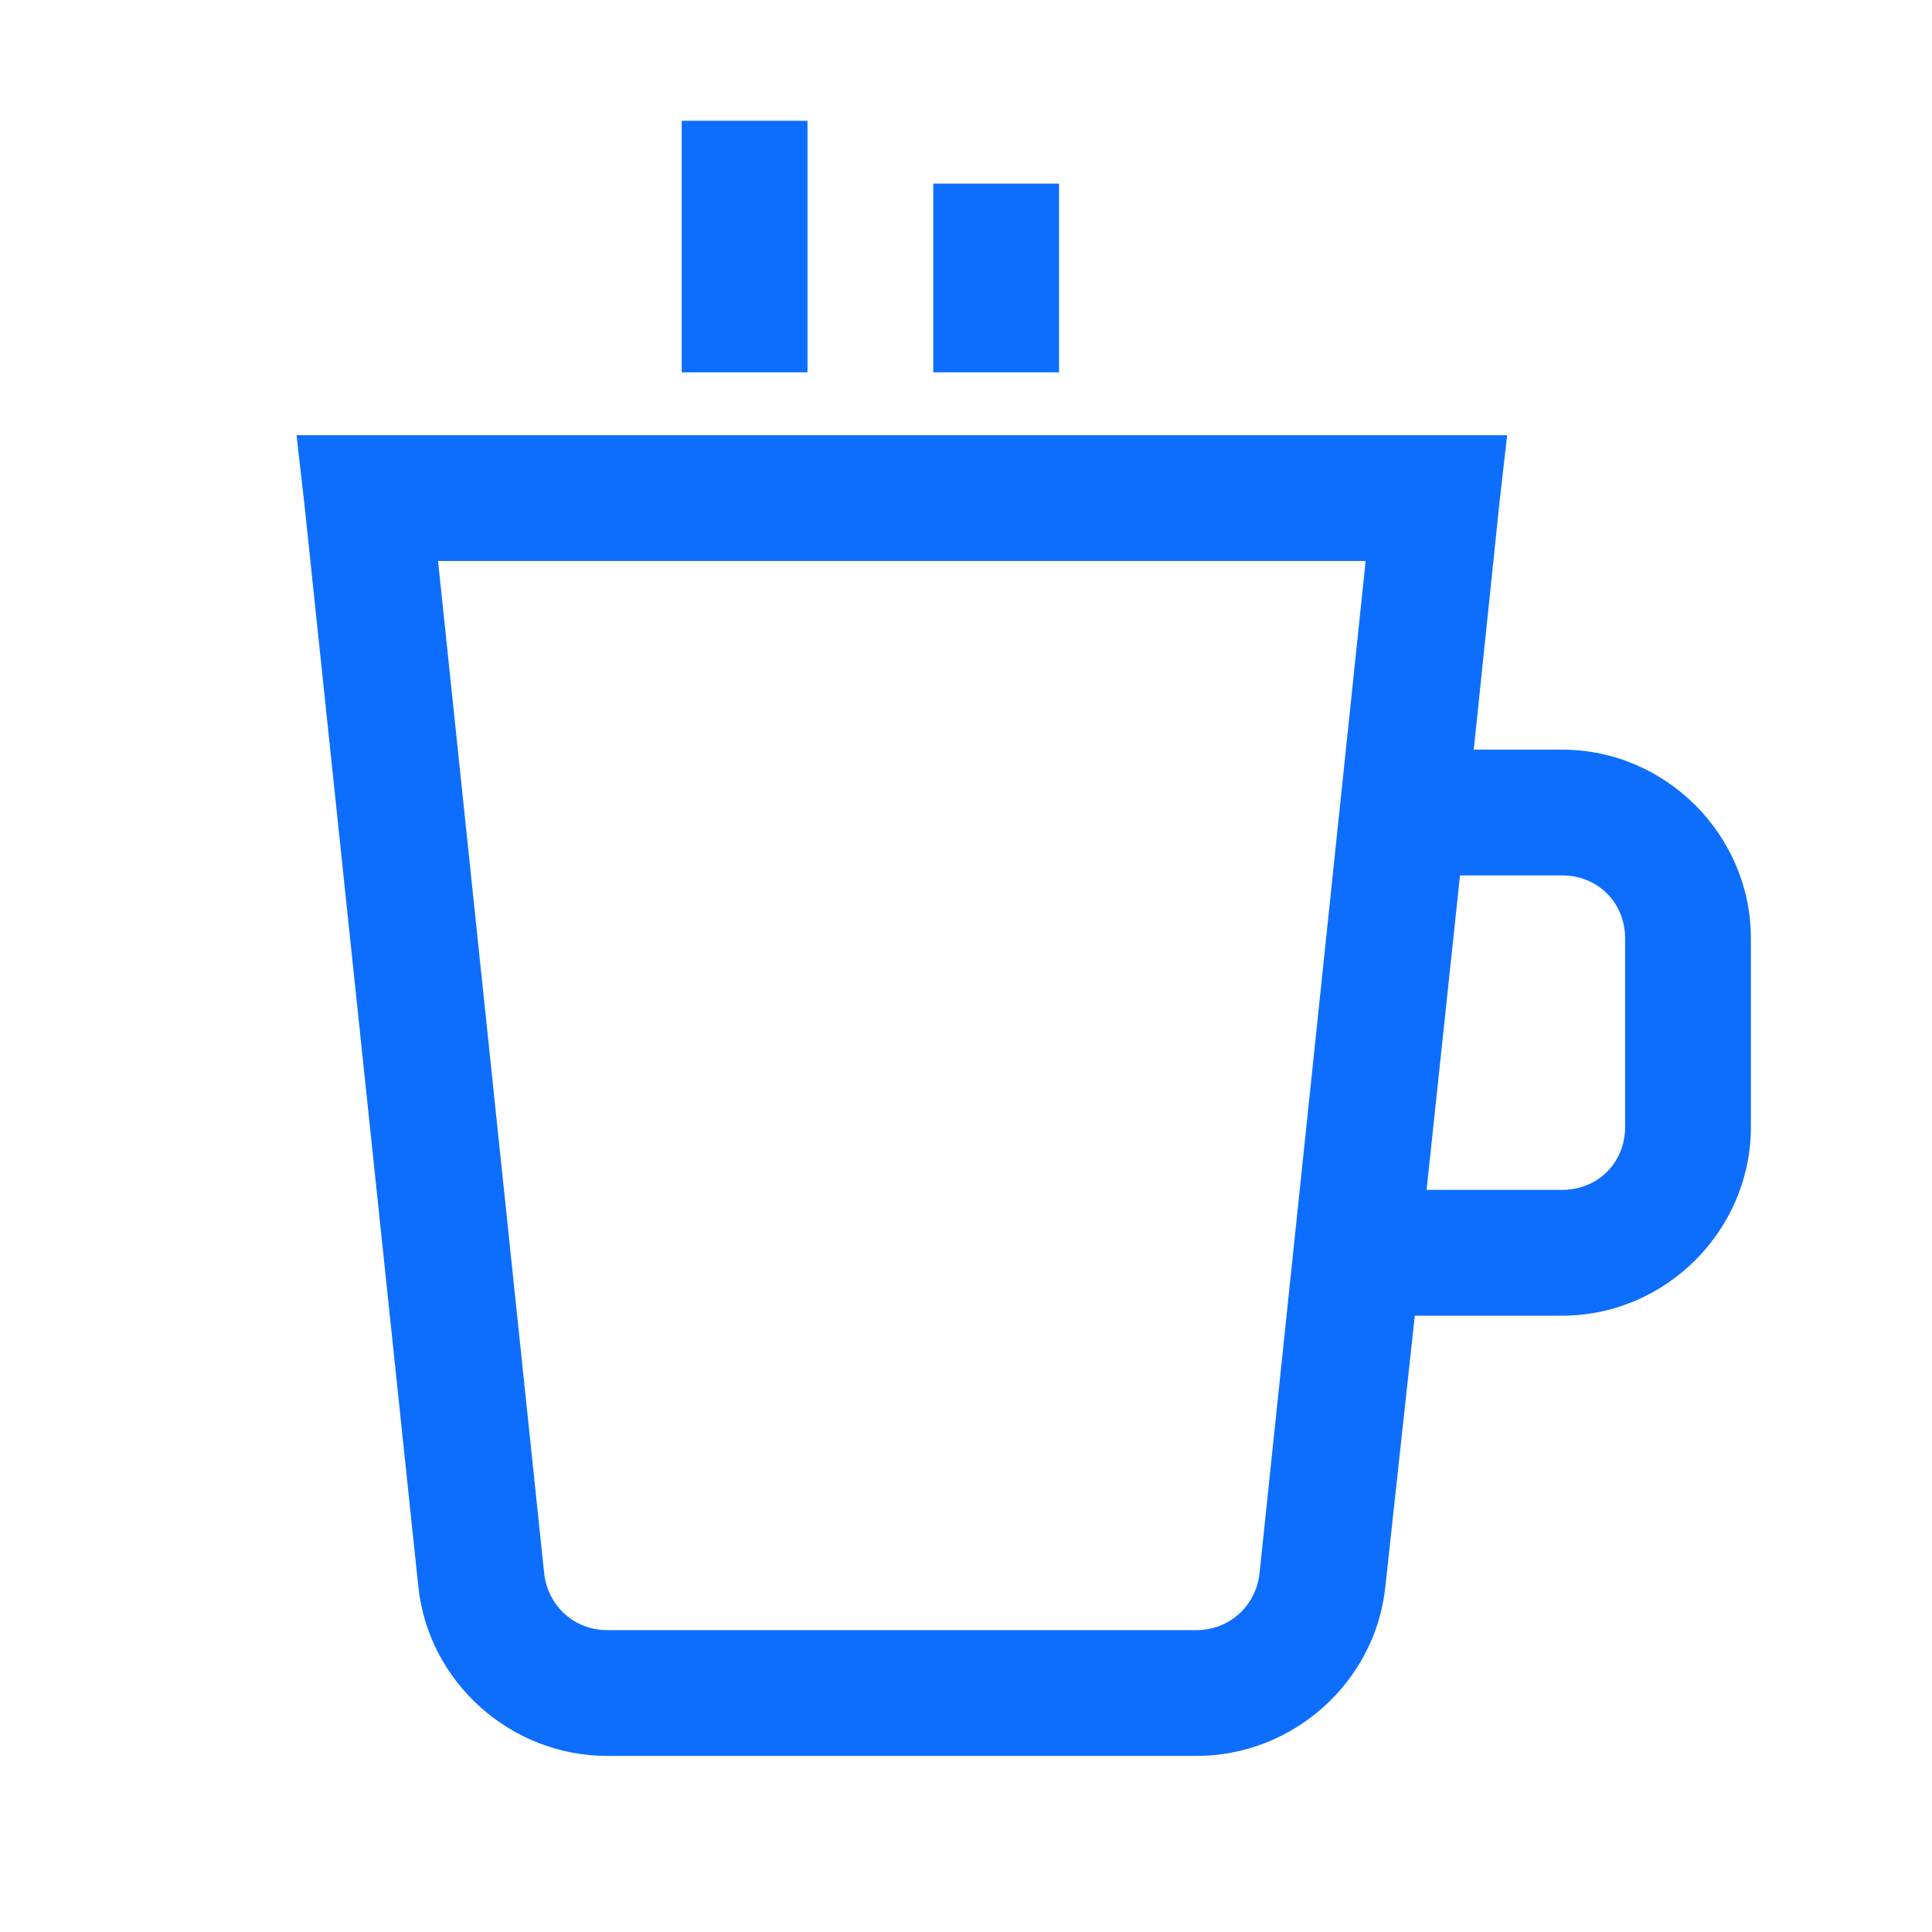
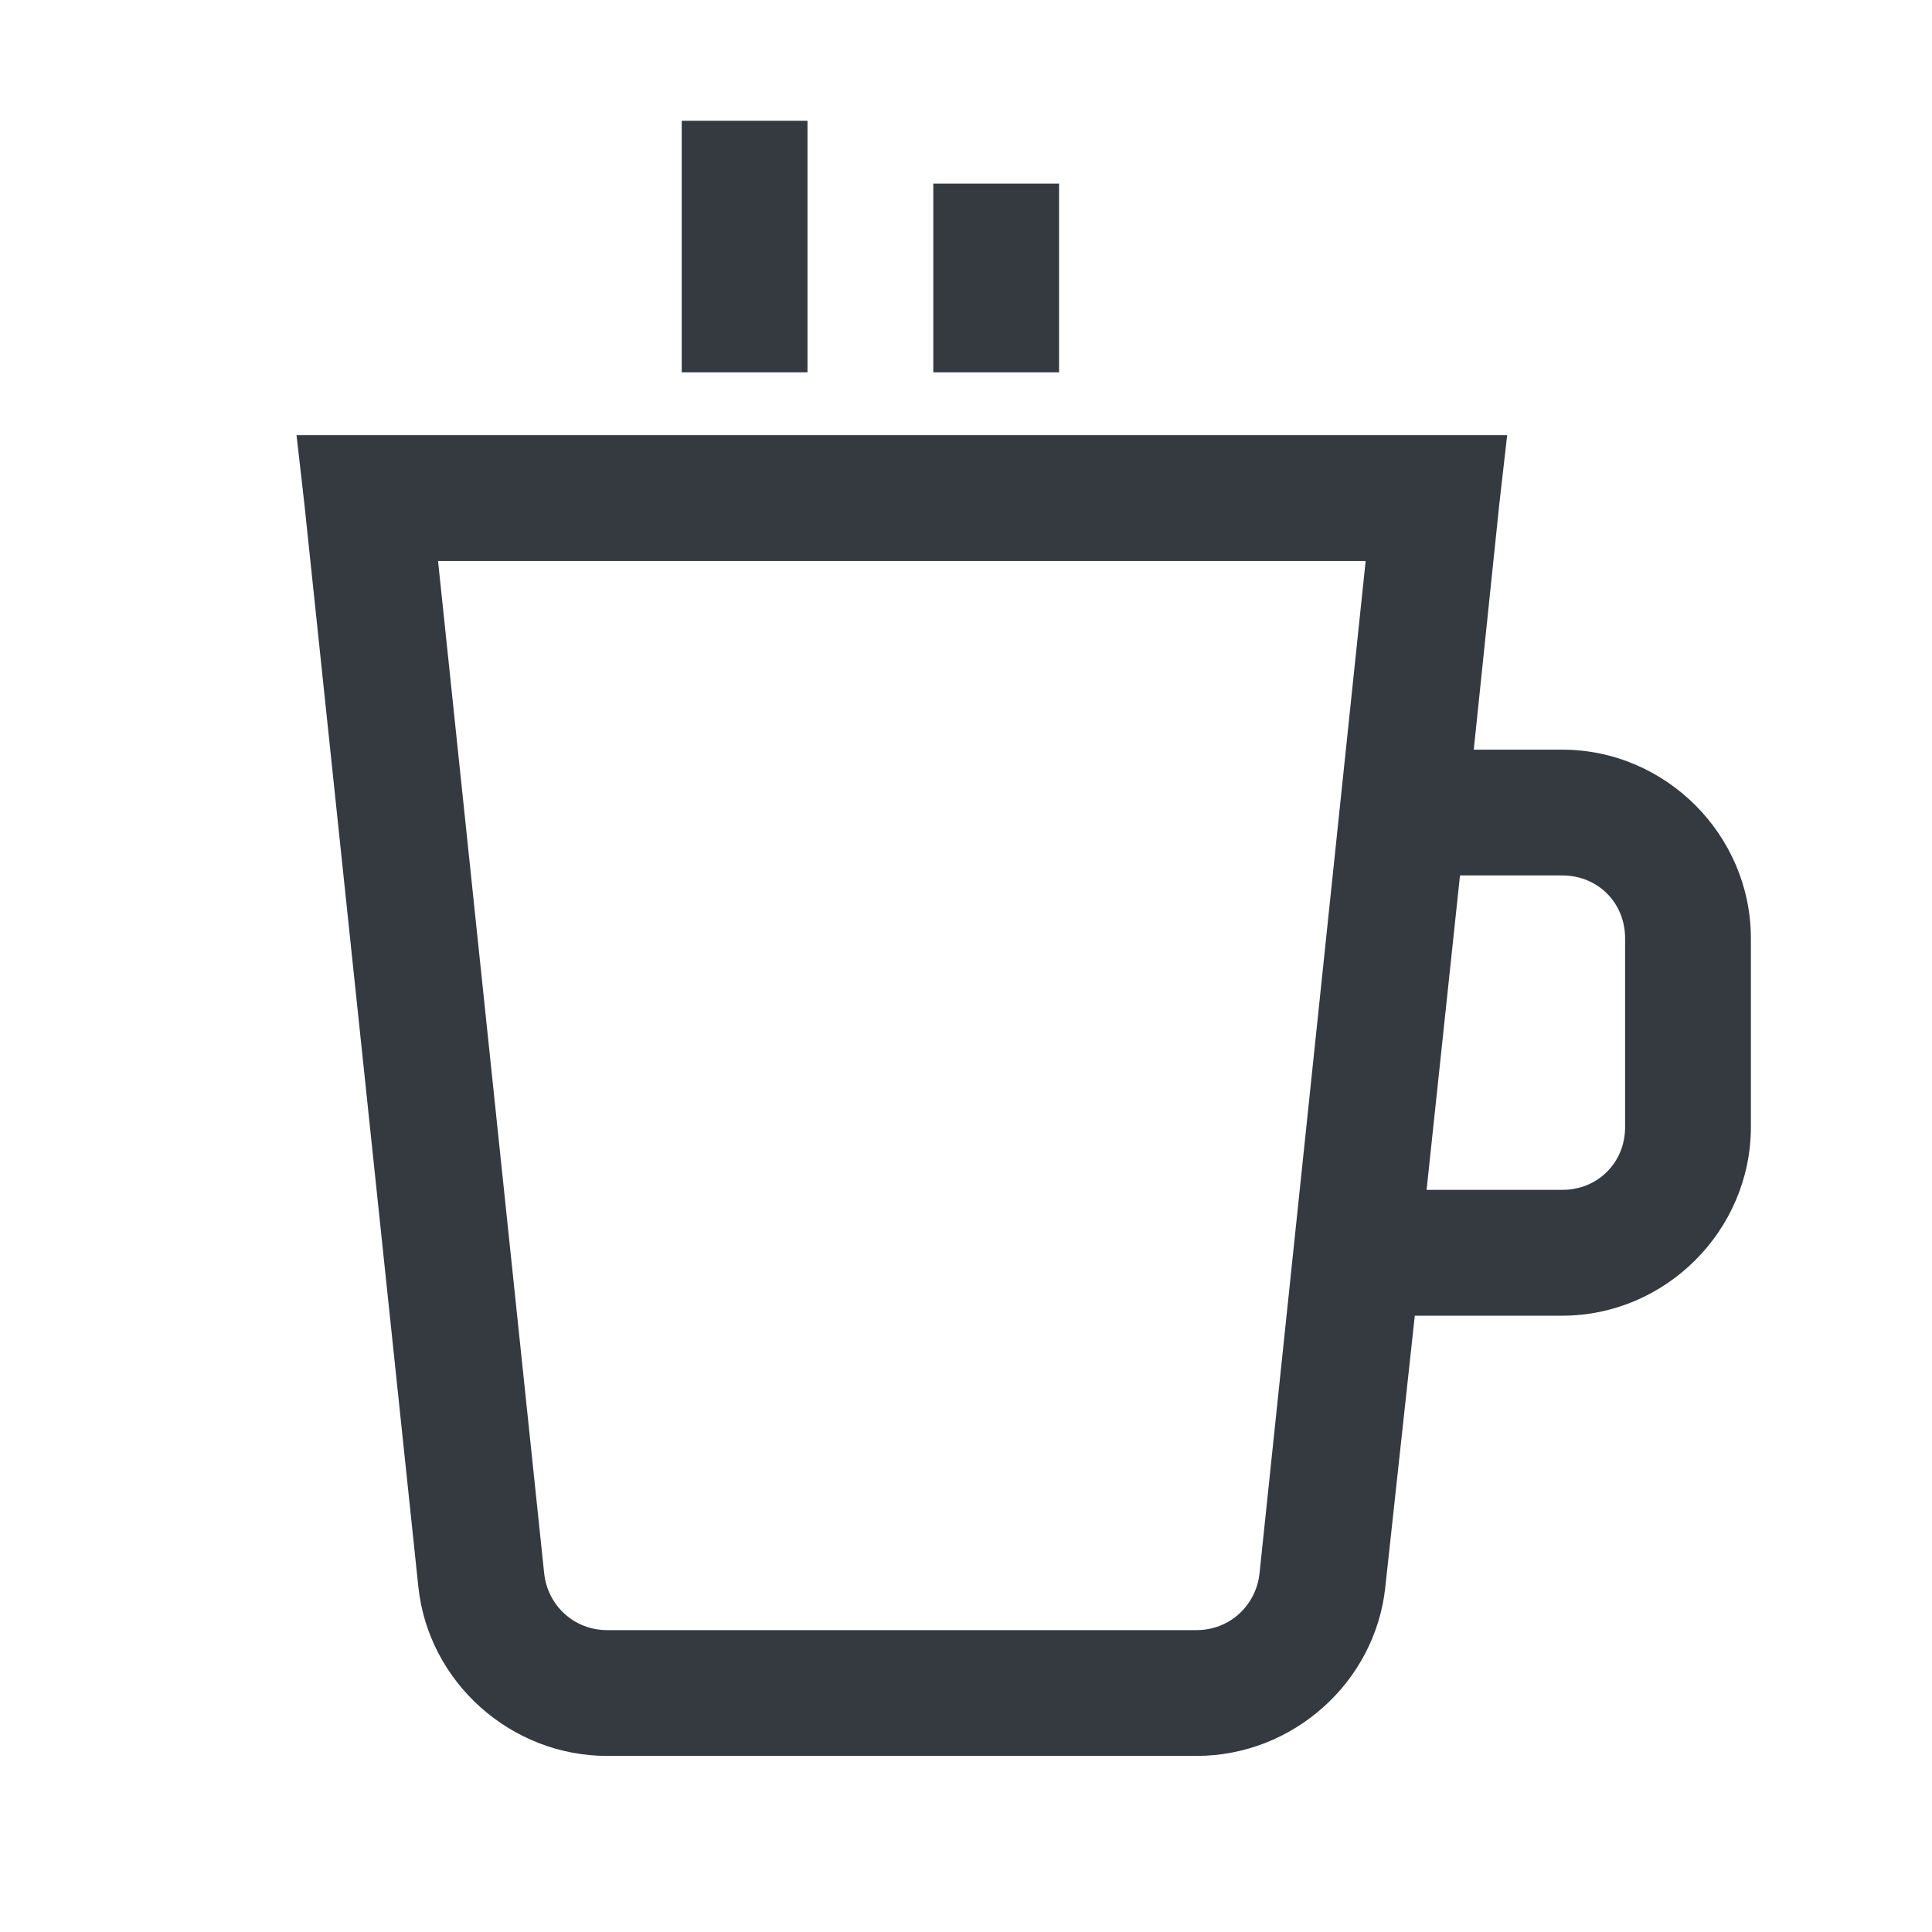
<svg xmlns="http://www.w3.org/2000/svg" width="48px" height="48px" viewBox="0 0 48 48" version="1.1">
  <g id="Icons/icons-food/coffee" stroke="none" stroke-width="1" fill="none" fill-rule="evenodd">
-     <g id="icon-coffee" transform="translate(7.367188, 3)" fill="#0D6EFD">
+     <g id="icon-coffee" transform="translate(7.367188, 3)" fill="#343A40">
      <path d="M9.57,0 L9.57,6.25 L12.695,6.25 L12.695,0 L9.57,0 Z M15.82,1.562 L15.82,6.25 L18.945,6.25 L18.945,1.562 L15.82,1.562 Z M0,7.812 L0.195,9.521 L3.027,36.426 C3.278,38.8 5.328,40.625 7.715,40.625 L22.363,40.625 C24.75,40.625 26.801,38.8 27.051,36.426 L27.783,29.688 L31.445,29.688 C34.015,29.688 36.133,27.57 36.133,25 L36.133,20.312 C36.133,17.743 34.015,15.625 31.445,15.625 L29.248,15.625 L29.883,9.521 L30.078,7.812 L0,7.812 Z M3.516,10.938 L26.562,10.938 L23.926,36.084 C23.84,36.896 23.175,37.5 22.363,37.5 L7.715,37.5 C6.903,37.5 6.238,36.896 6.152,36.084 L3.516,10.938 Z M28.906,18.75 L31.445,18.75 C32.33,18.75 33.008,19.427 33.008,20.312 L33.008,25 C33.008,25.885 32.33,26.562 31.445,26.562 L28.076,26.562 L28.906,18.75 Z" id="Shape" />
    </g>
  </g>
</svg>
